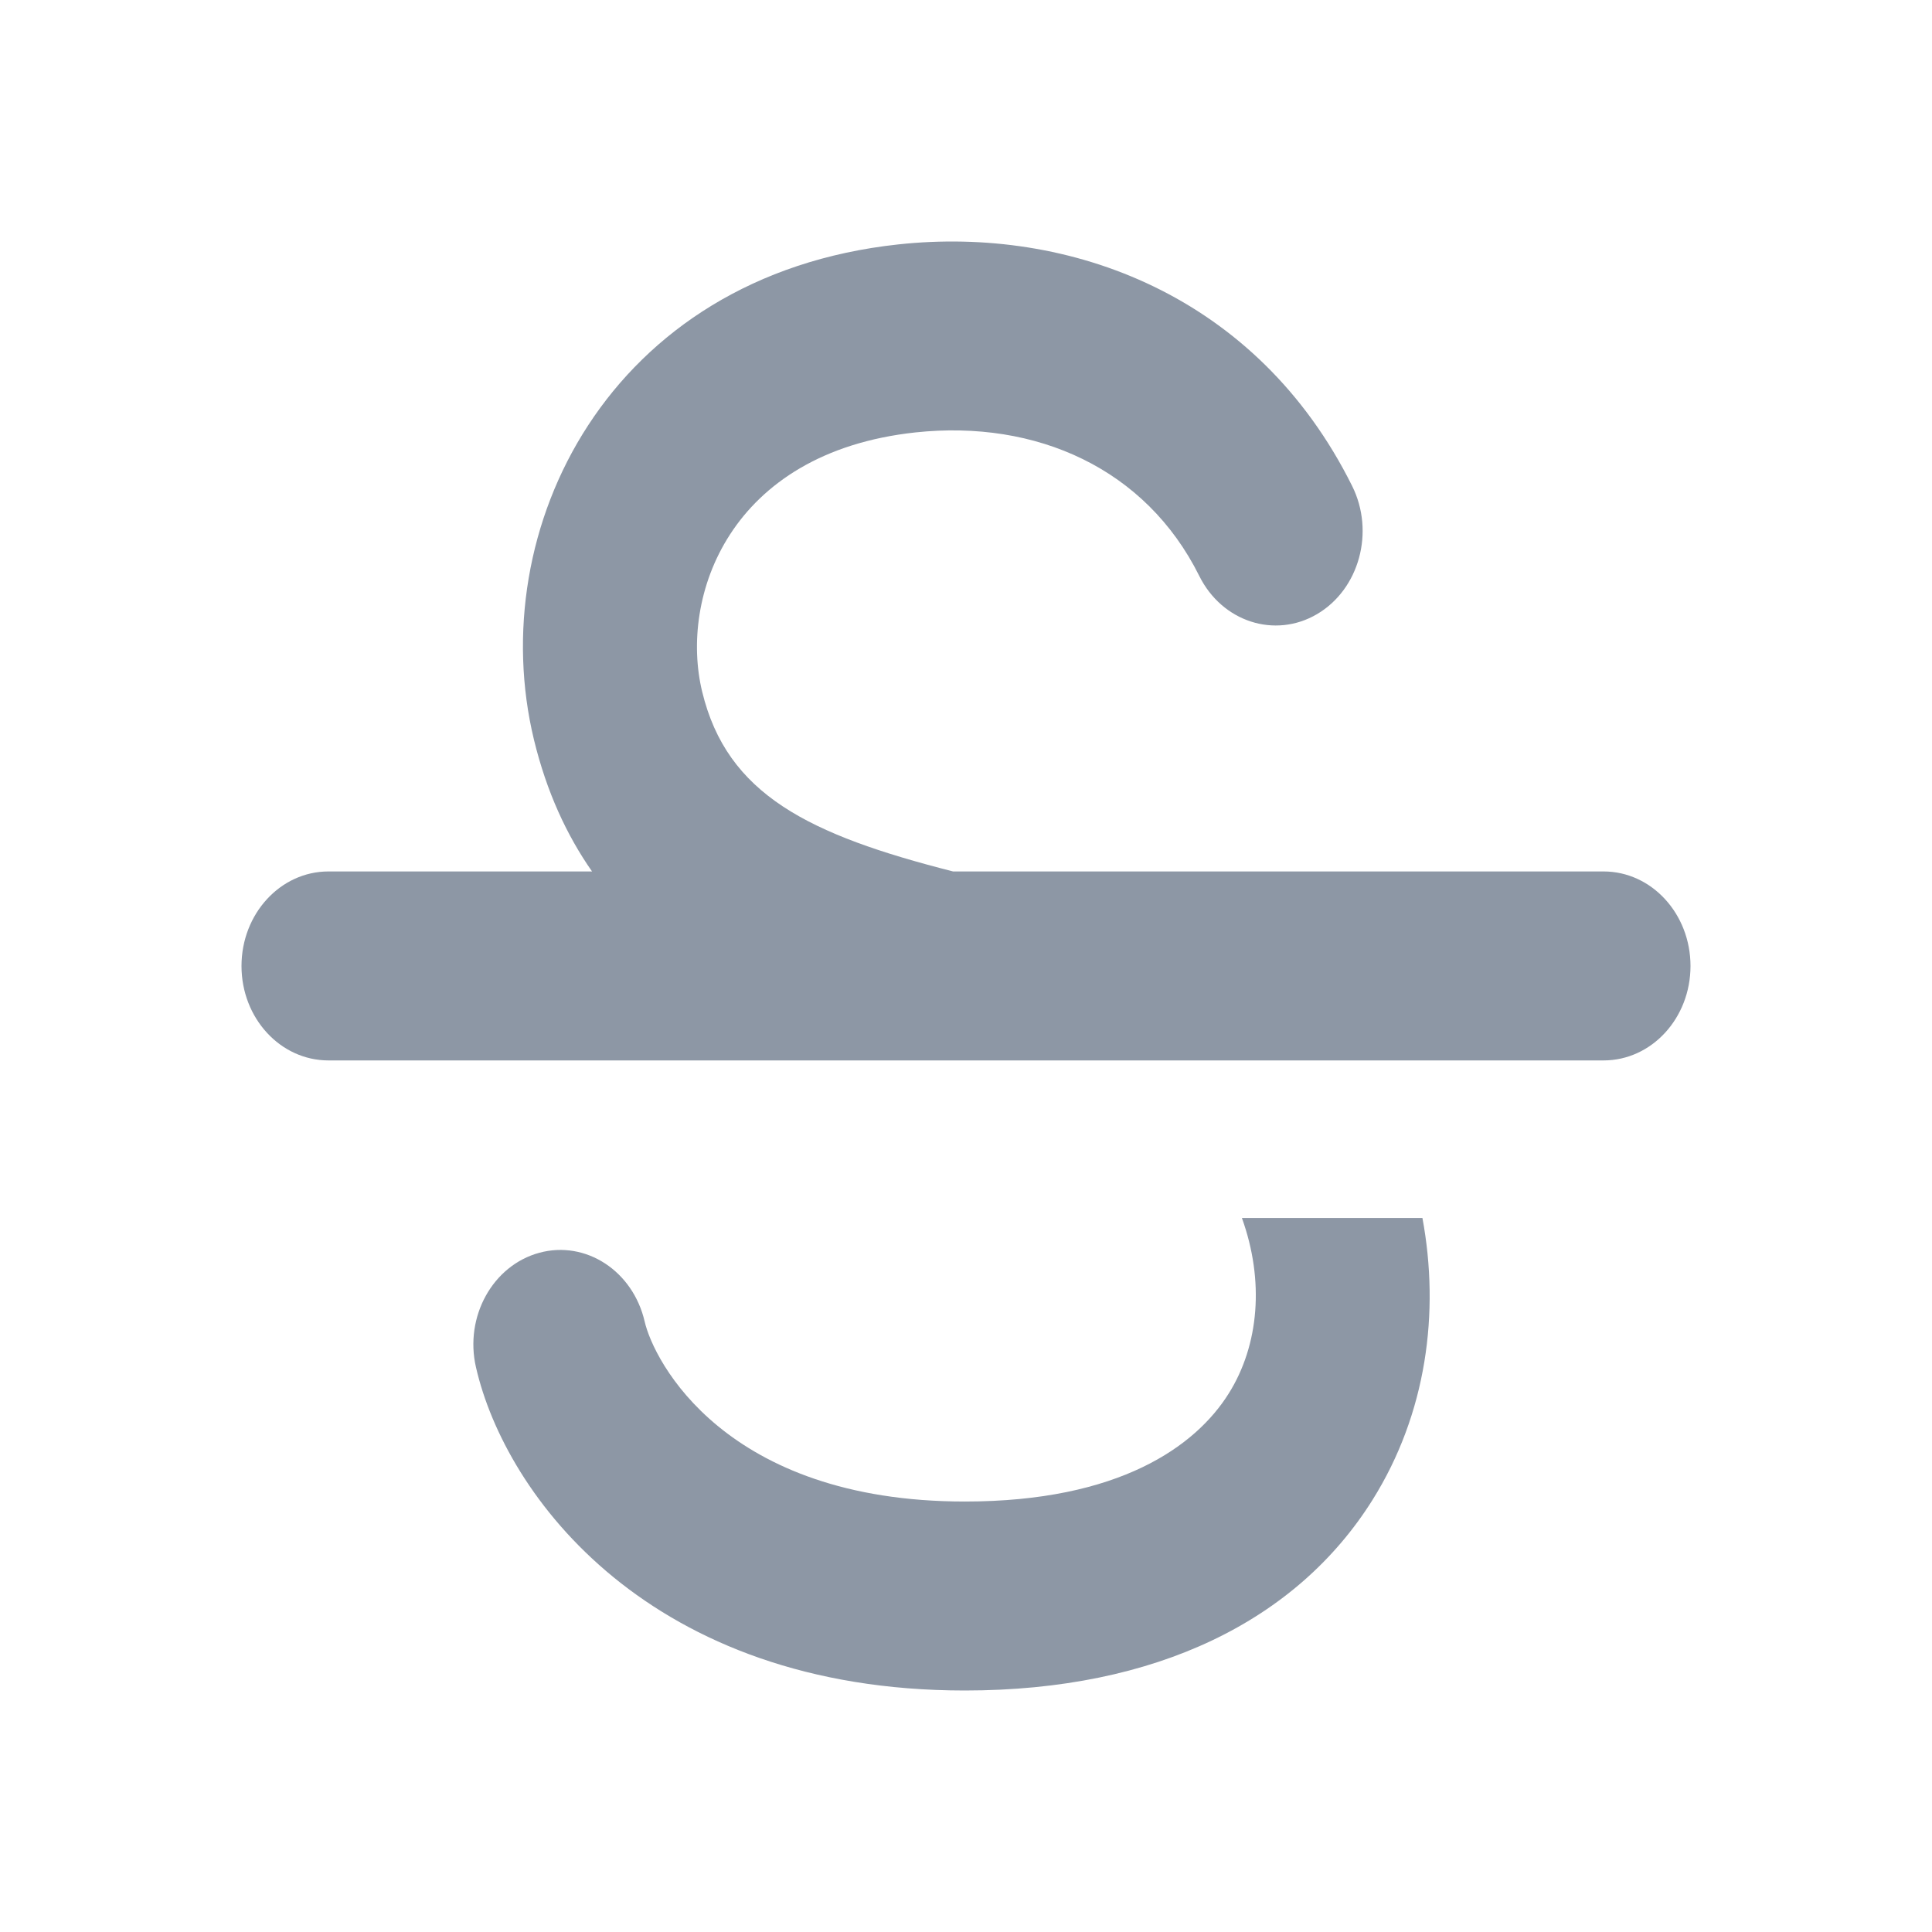
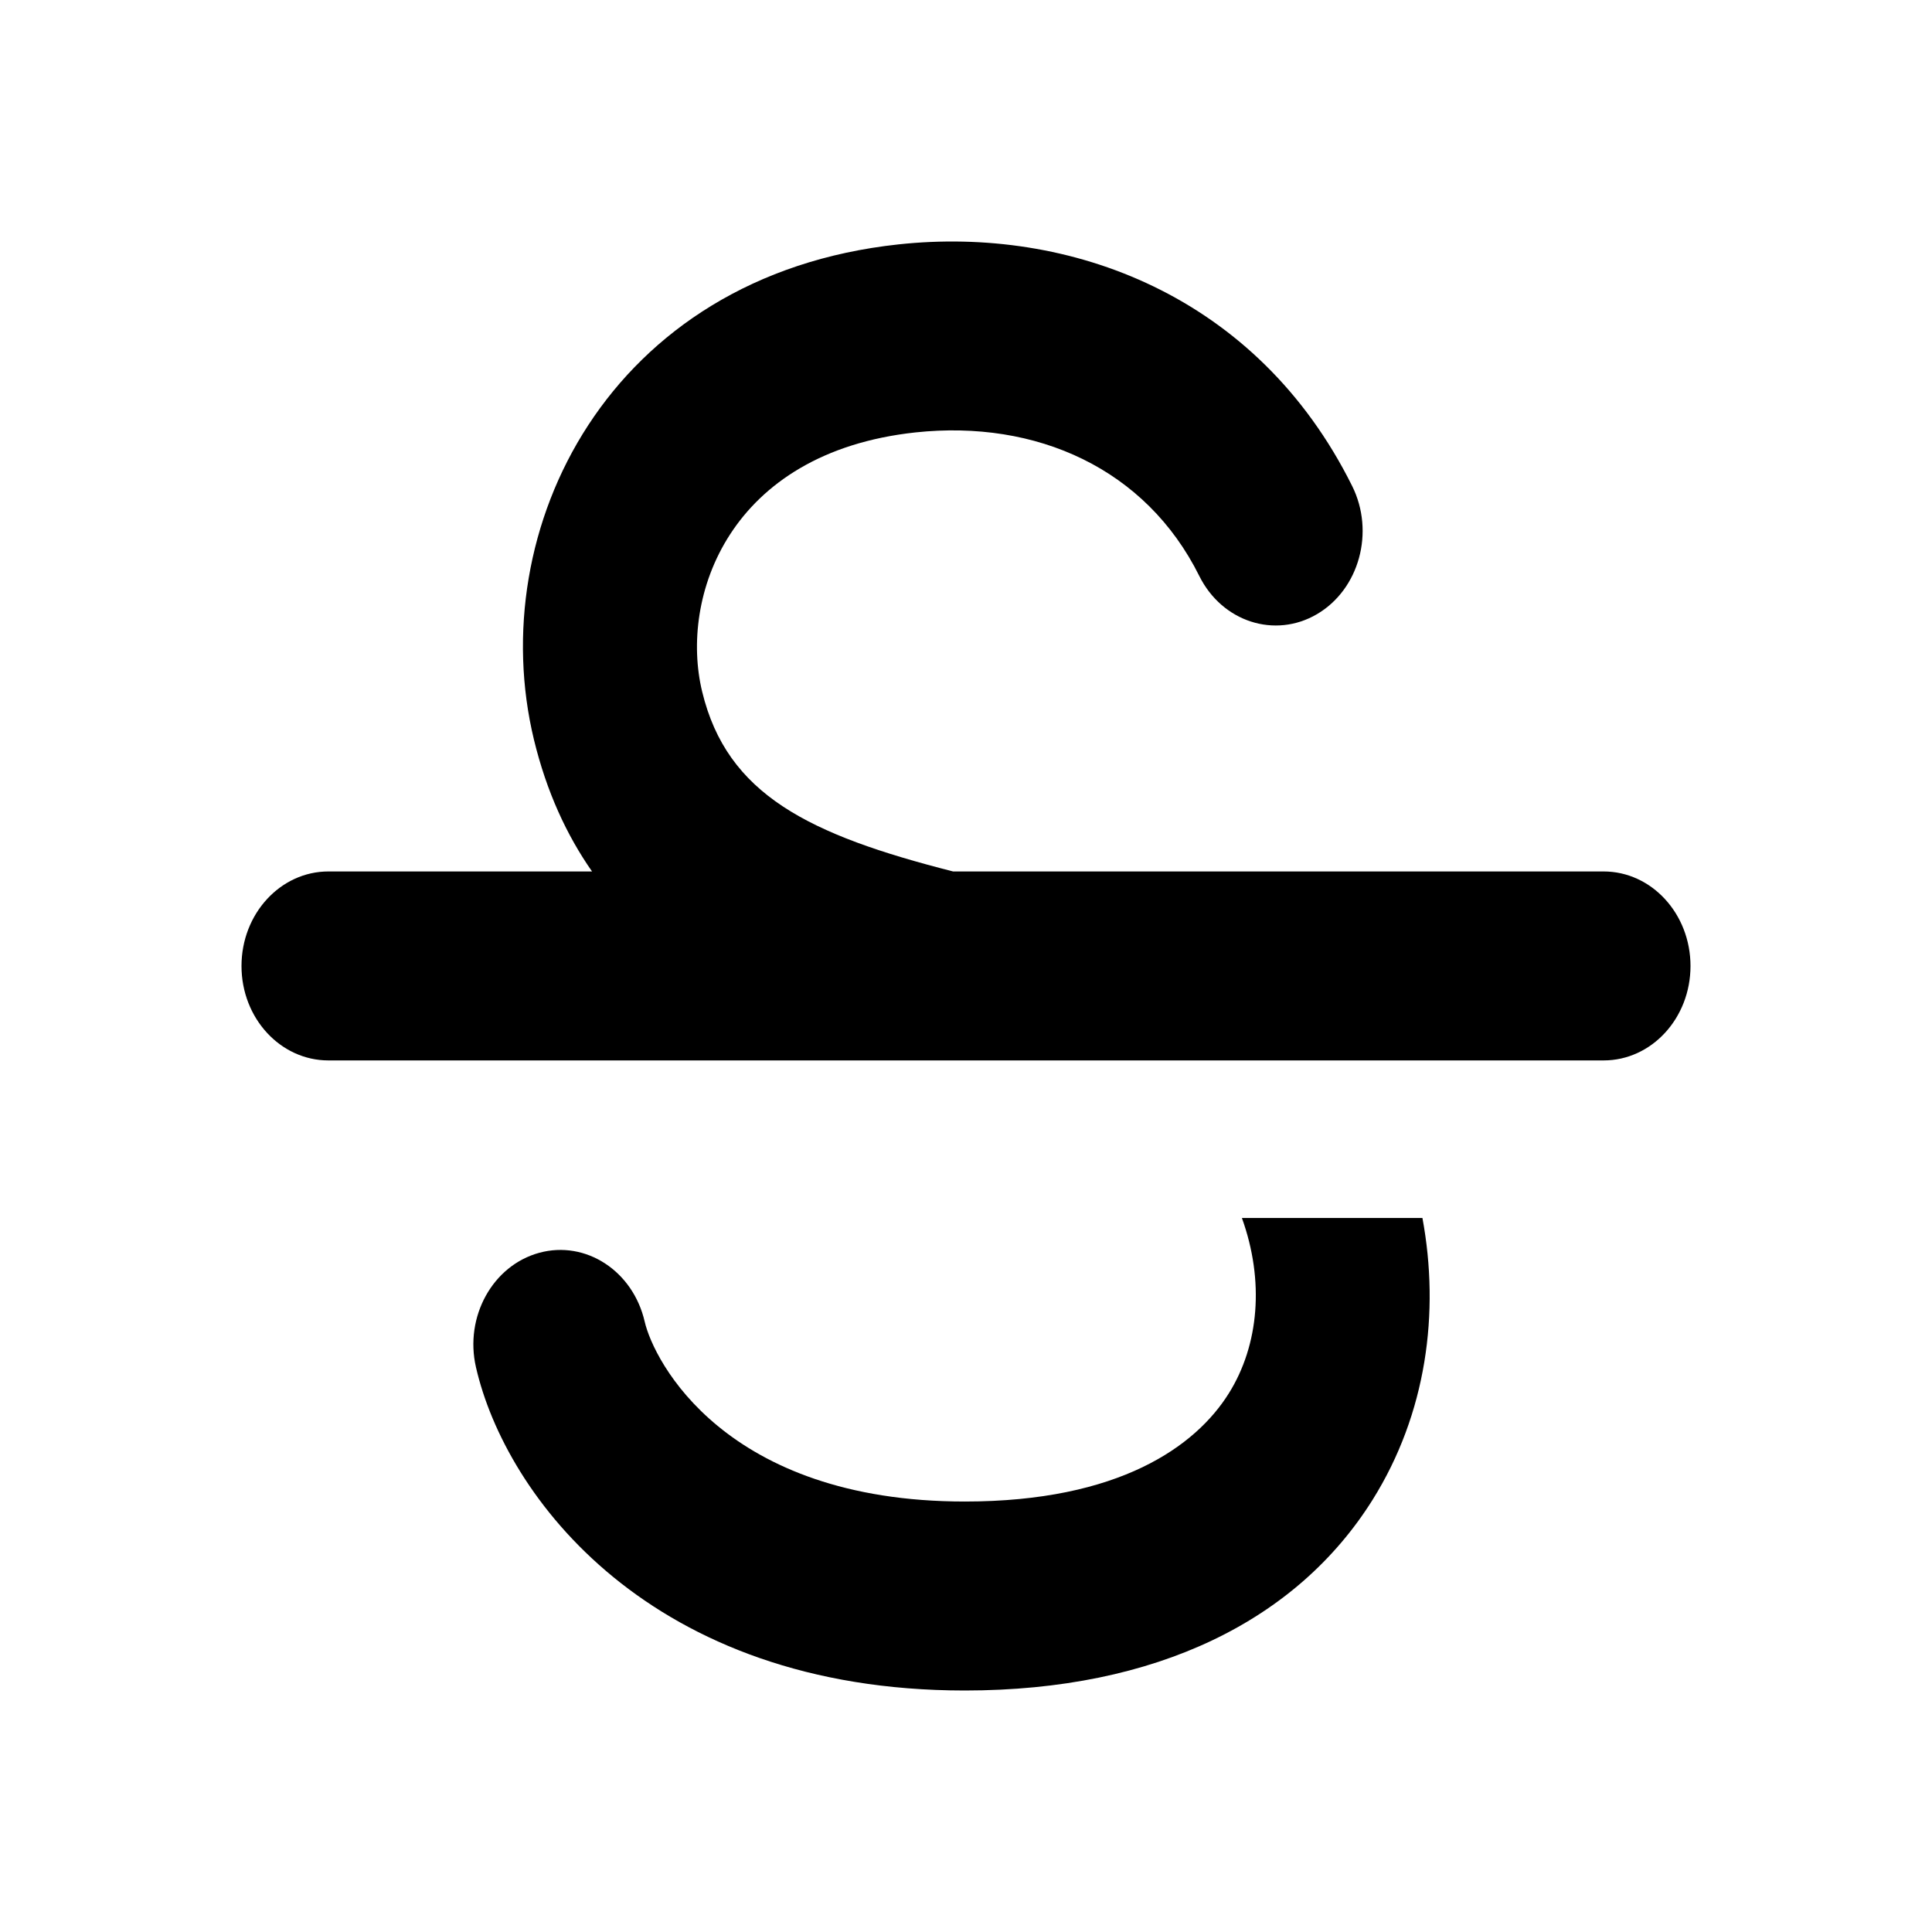
<svg xmlns="http://www.w3.org/2000/svg" width="16" height="16" viewBox="0 0 16 16" fill="none">
-   <path d="M9.932 4.77C9.49 3.881 8.584 3.474 7.582 3.581C6.033 3.748 5.626 4.948 5.815 5.728C6.021 6.581 6.698 6.913 7.893 7.217H13.28C13.678 7.217 14 7.568 14 8C14 8.432 13.678 8.782 13.28 8.782H2.72C2.322 8.782 2 8.432 2 8C2 7.568 2.322 7.217 2.72 7.217H4.903C4.694 6.918 4.527 6.559 4.422 6.126C4.002 4.388 5.036 2.283 7.44 2.024C8.856 1.871 10.41 2.44 11.198 4.025C11.387 4.405 11.257 4.88 10.907 5.086C10.558 5.291 10.121 5.15 9.932 4.77Z" fill="#8D97A5" />
-   <path d="M10.285 10.087H11.78C11.925 10.87 11.814 11.707 11.367 12.421C10.743 13.417 9.58 14 7.99 14C5.384 14 4.186 12.389 3.942 11.324C3.845 10.905 4.08 10.48 4.466 10.375C4.851 10.27 5.242 10.525 5.339 10.945C5.413 11.268 6.001 12.435 7.99 12.435C9.271 12.435 9.903 11.976 10.176 11.54C10.428 11.138 10.472 10.606 10.285 10.087Z" fill="#8D97A5" />
+   <path d="M9.932 4.77C9.49 3.881 8.584 3.474 7.582 3.581C6.033 3.748 5.626 4.948 5.815 5.728C6.021 6.581 6.698 6.913 7.893 7.217H13.28C13.678 7.217 14 7.568 14 8C14 8.432 13.678 8.782 13.28 8.782H2.72C2.322 8.782 2 8.432 2 8C2 7.568 2.322 7.217 2.72 7.217H4.903C4.694 6.918 4.527 6.559 4.422 6.126C4.002 4.388 5.036 2.283 7.44 2.024C8.856 1.871 10.41 2.44 11.198 4.025C11.387 4.405 11.257 4.88 10.907 5.086C10.558 5.291 10.121 5.15 9.932 4.77Z" fill="currentColor" />
+   <path d="M10.285 10.087H11.78C11.925 10.87 11.814 11.707 11.367 12.421C10.743 13.417 9.58 14 7.99 14C5.384 14 4.186 12.389 3.942 11.324C3.845 10.905 4.08 10.48 4.466 10.375C4.851 10.27 5.242 10.525 5.339 10.945C5.413 11.268 6.001 12.435 7.99 12.435C9.271 12.435 9.903 11.976 10.176 11.54C10.428 11.138 10.472 10.606 10.285 10.087Z" fill="currentColor" />
</svg>
